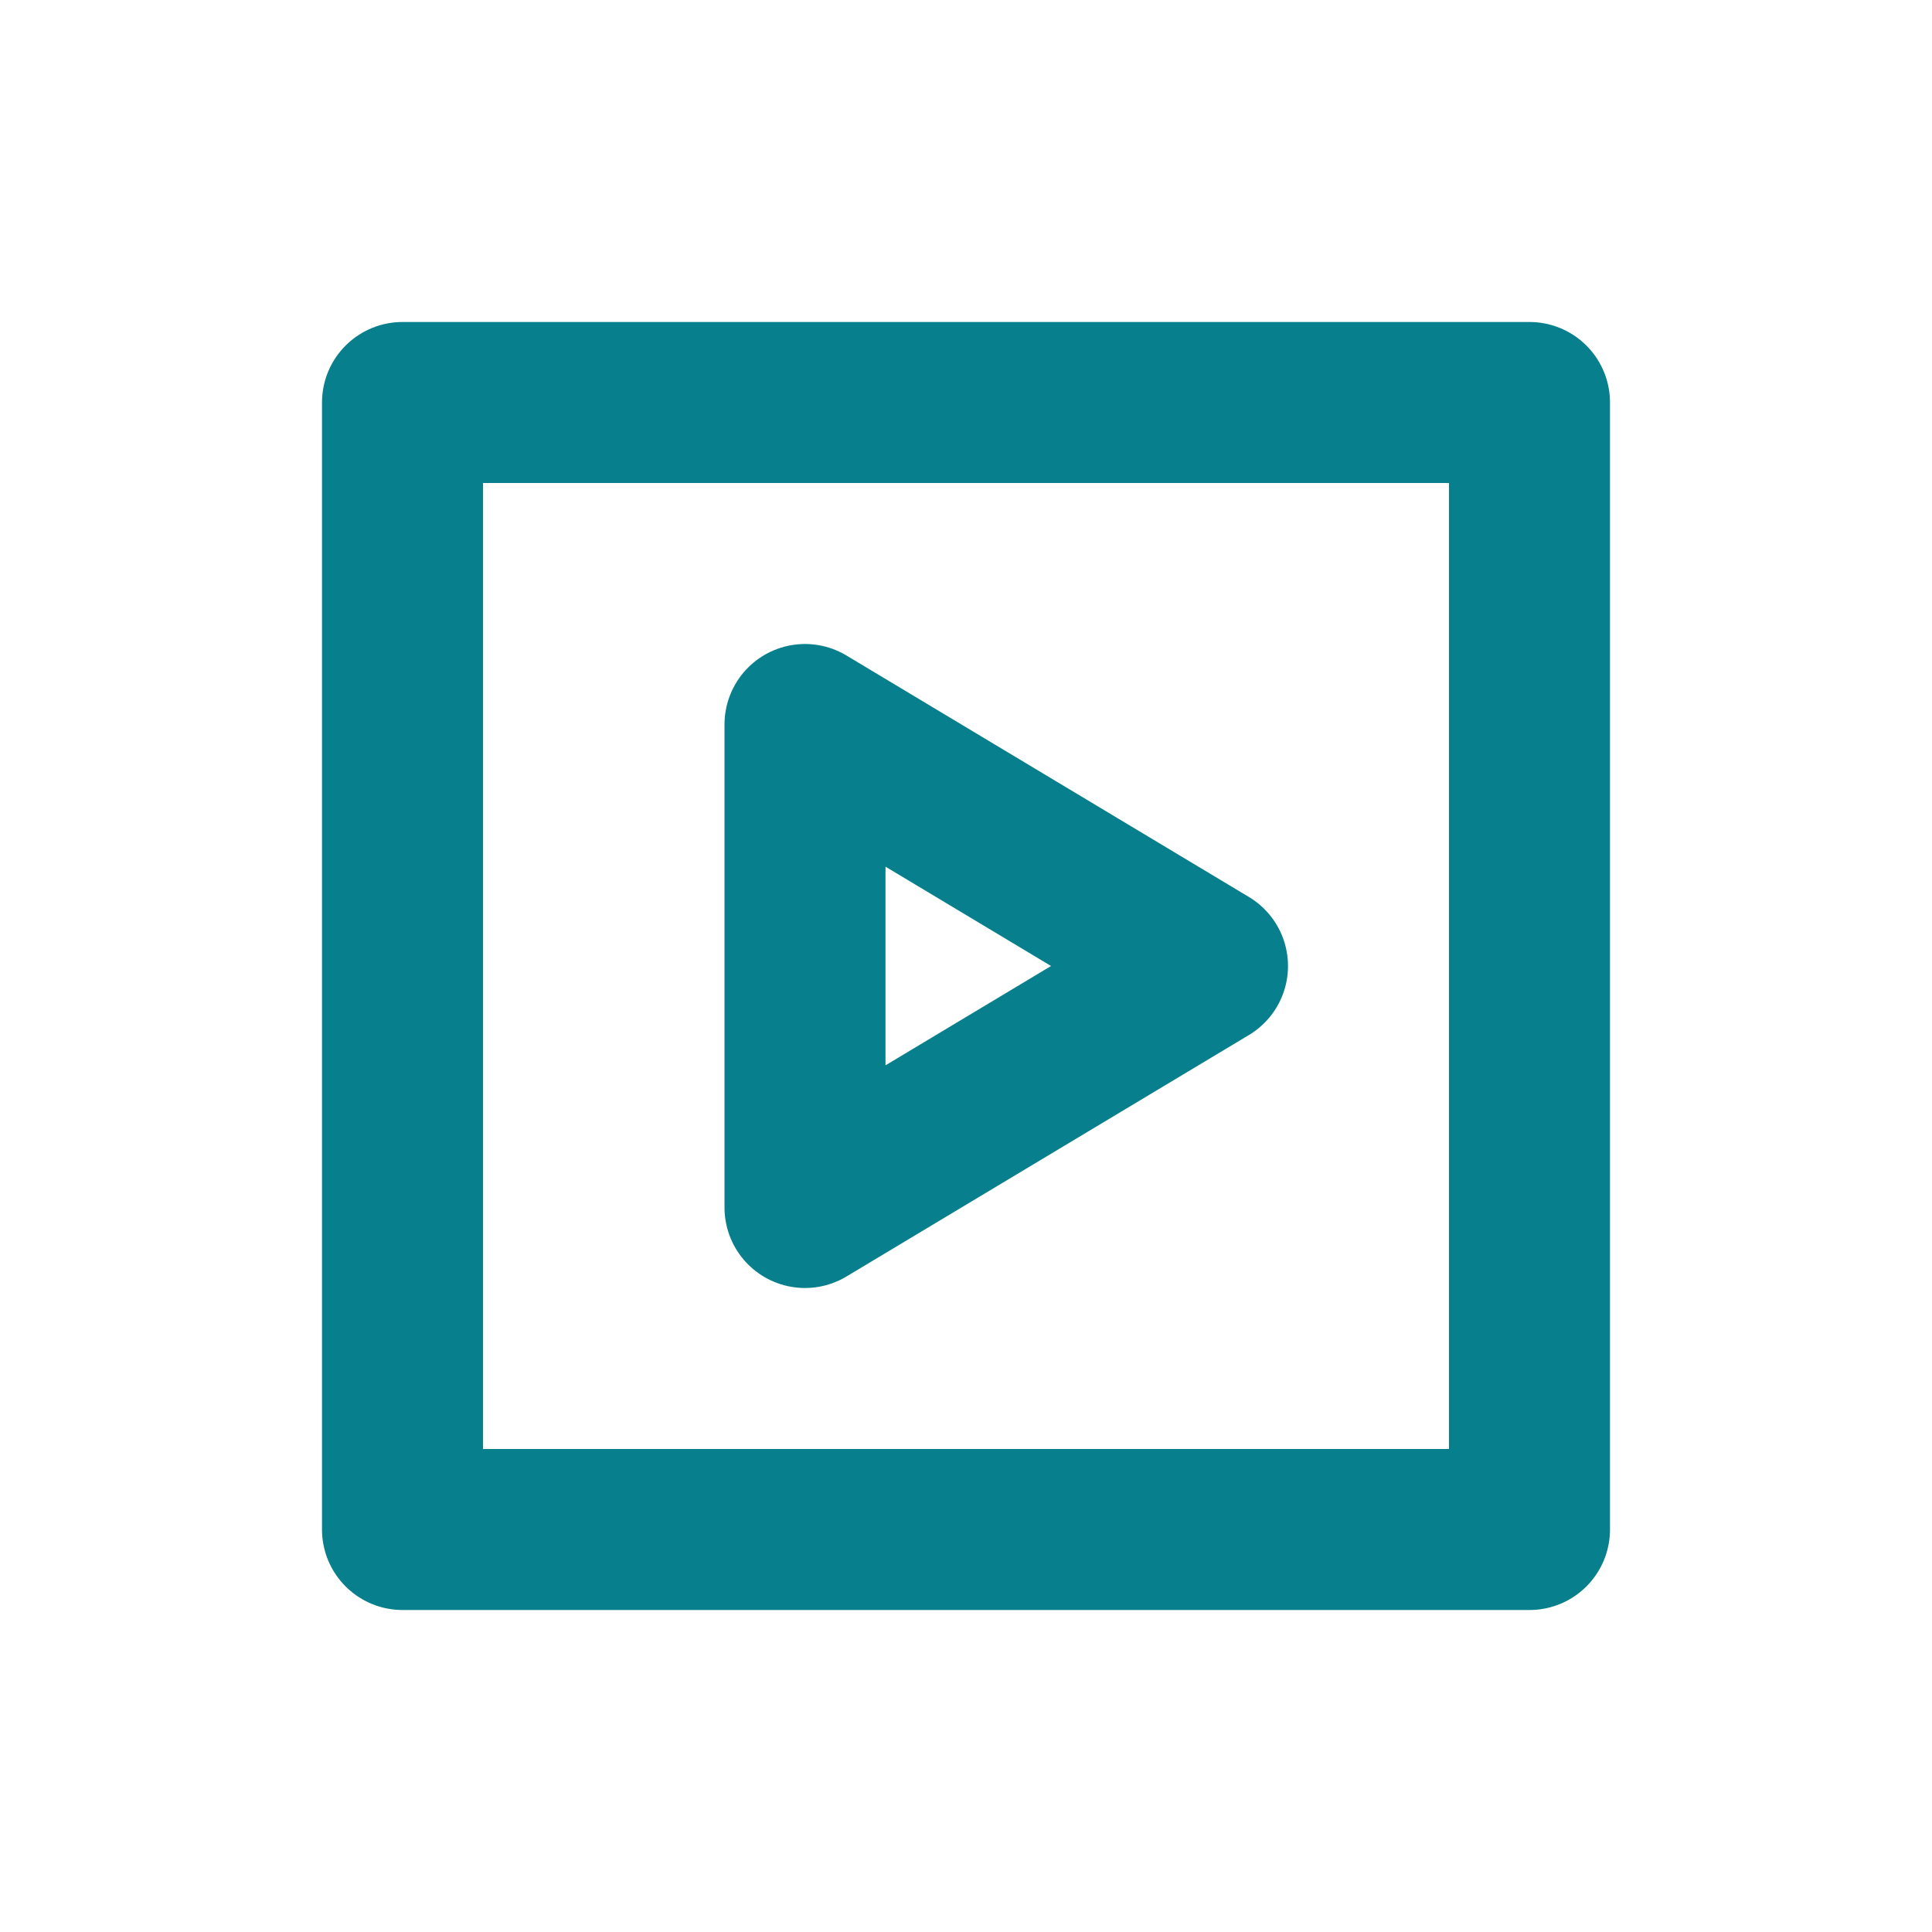
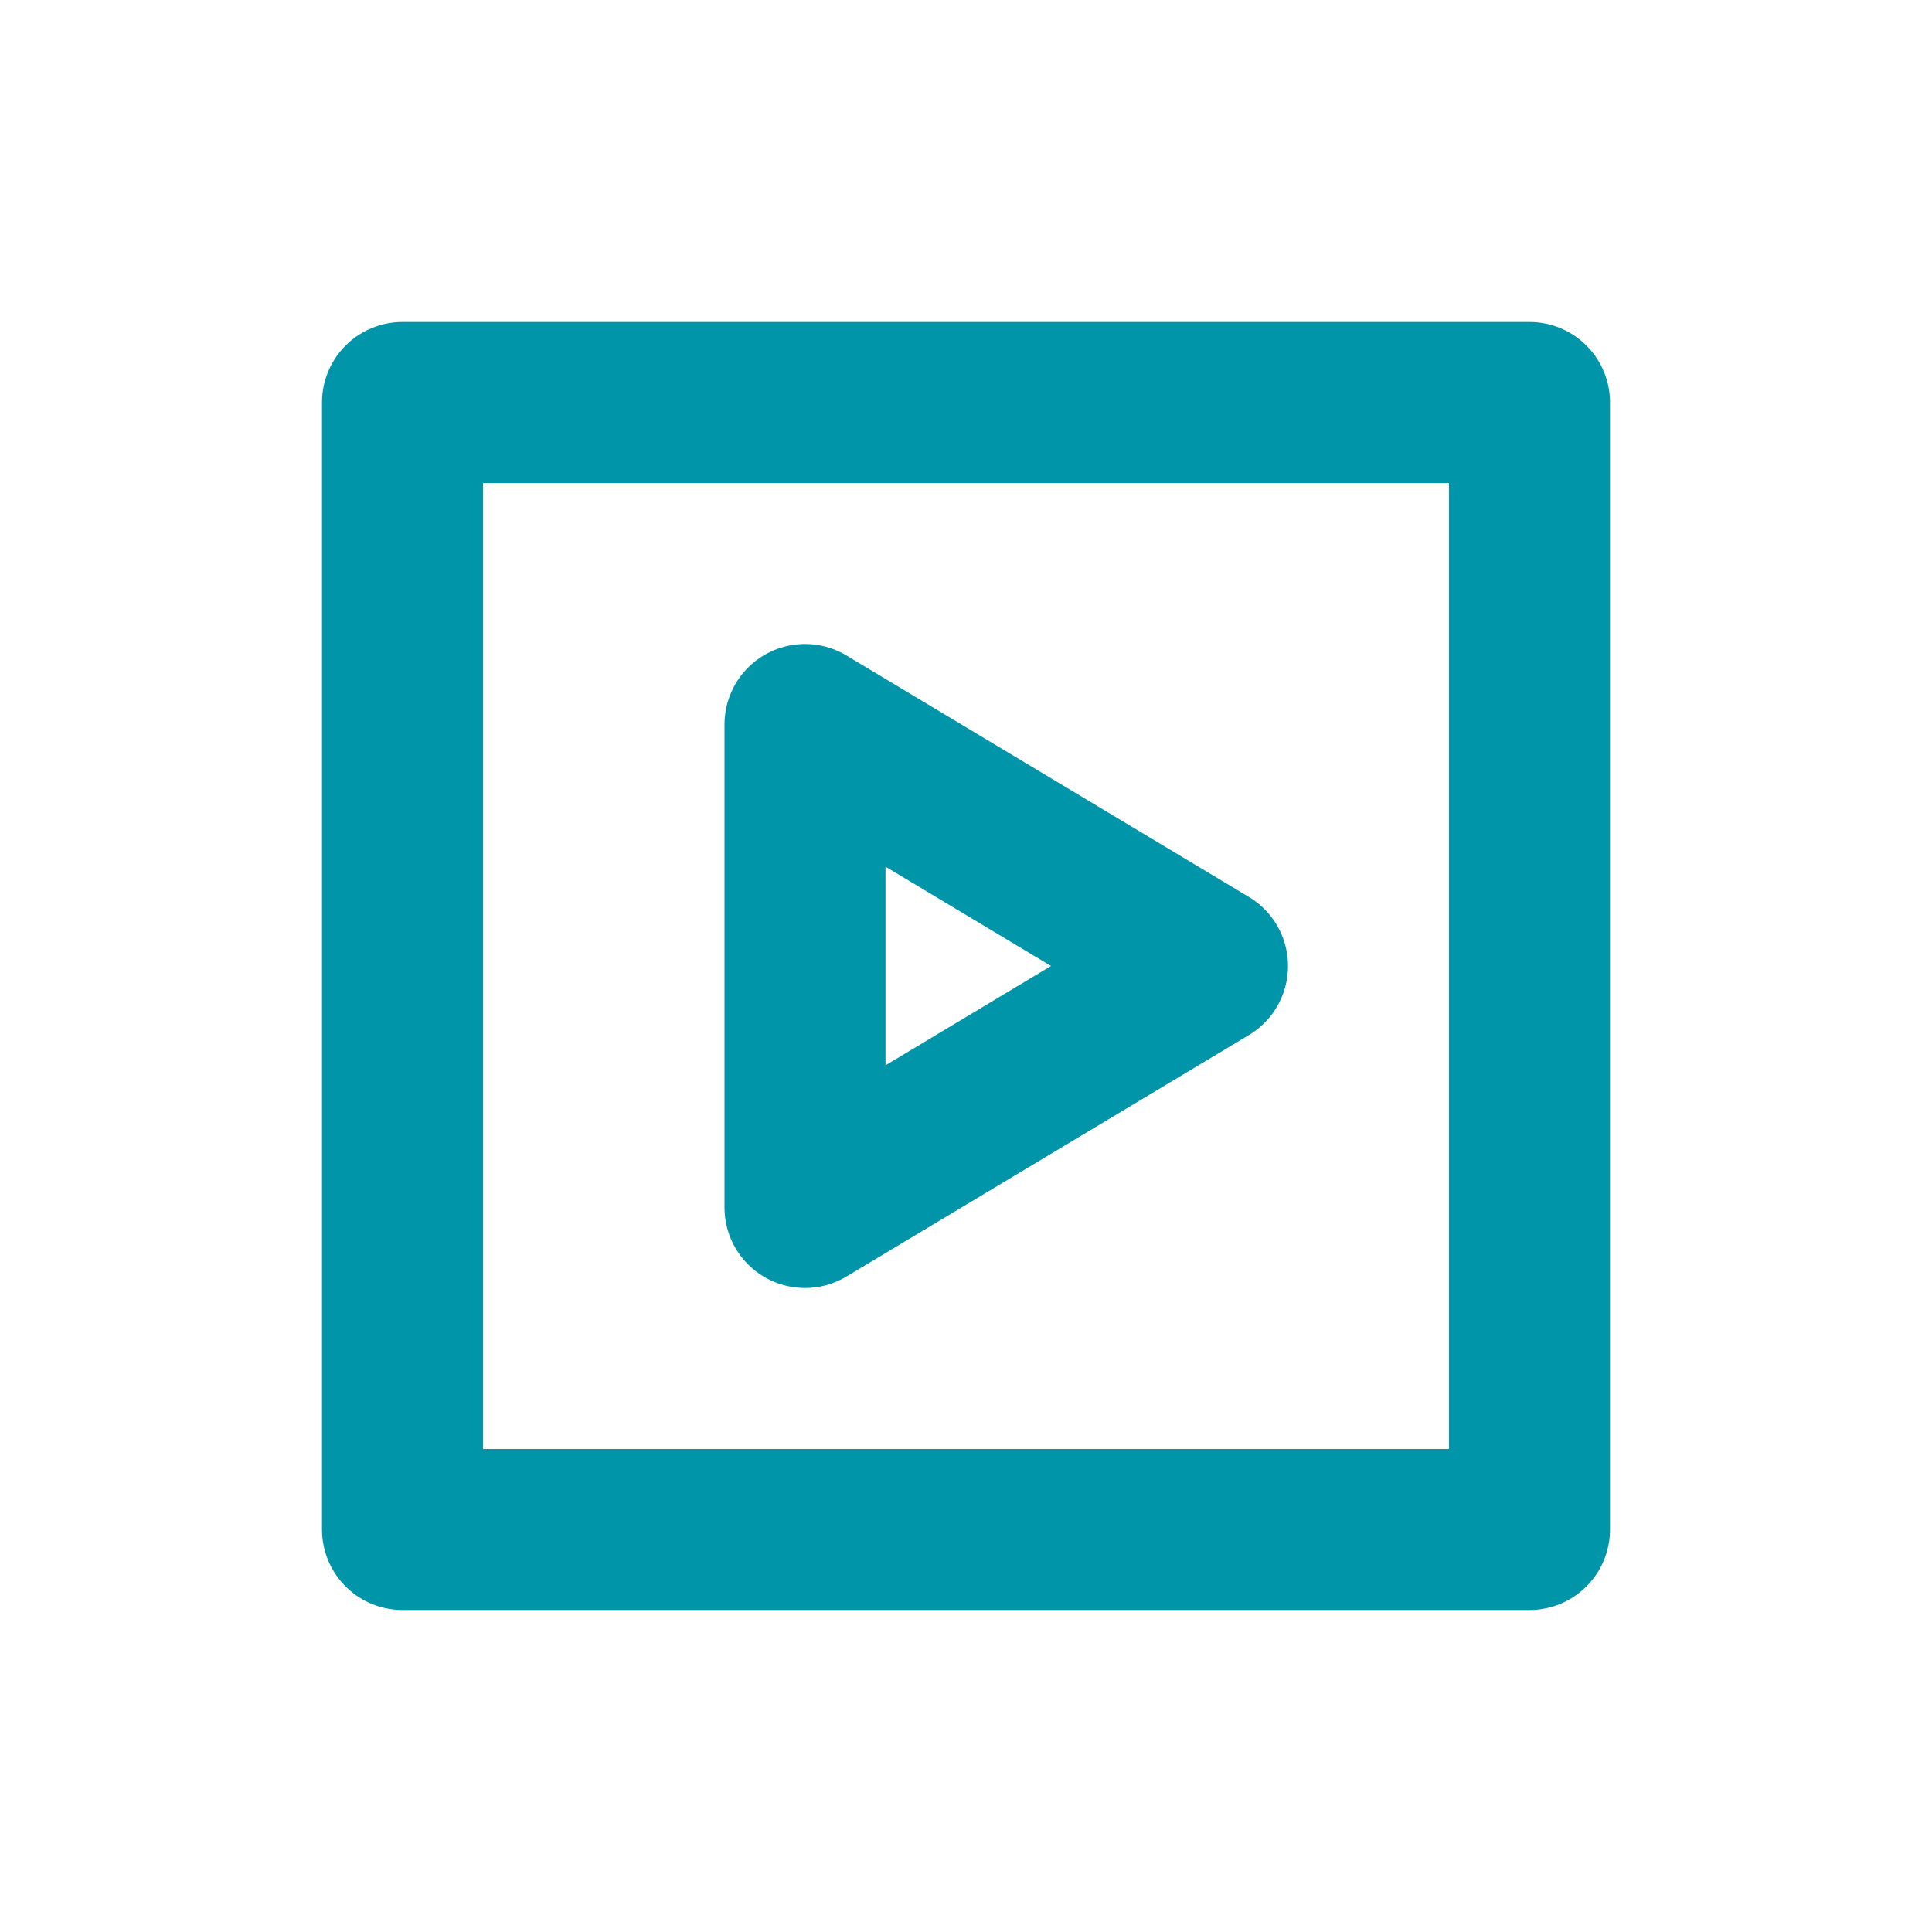
<svg xmlns="http://www.w3.org/2000/svg" width="24" height="24" viewBox="0 0 24 24">
-   <path d="M5 5h14v14H5z M10 9l5 3-5 3z" fill="none" stroke="#087F8C" stroke-width="2" stroke-linecap="round" stroke-linejoin="round" />
+   <path d="M5 5h14v14H5z M10 9l5 3-5 3z" fill="none" stroke="#0095A9" stroke-width="2" stroke-linecap="round" stroke-linejoin="round" />
</svg>
